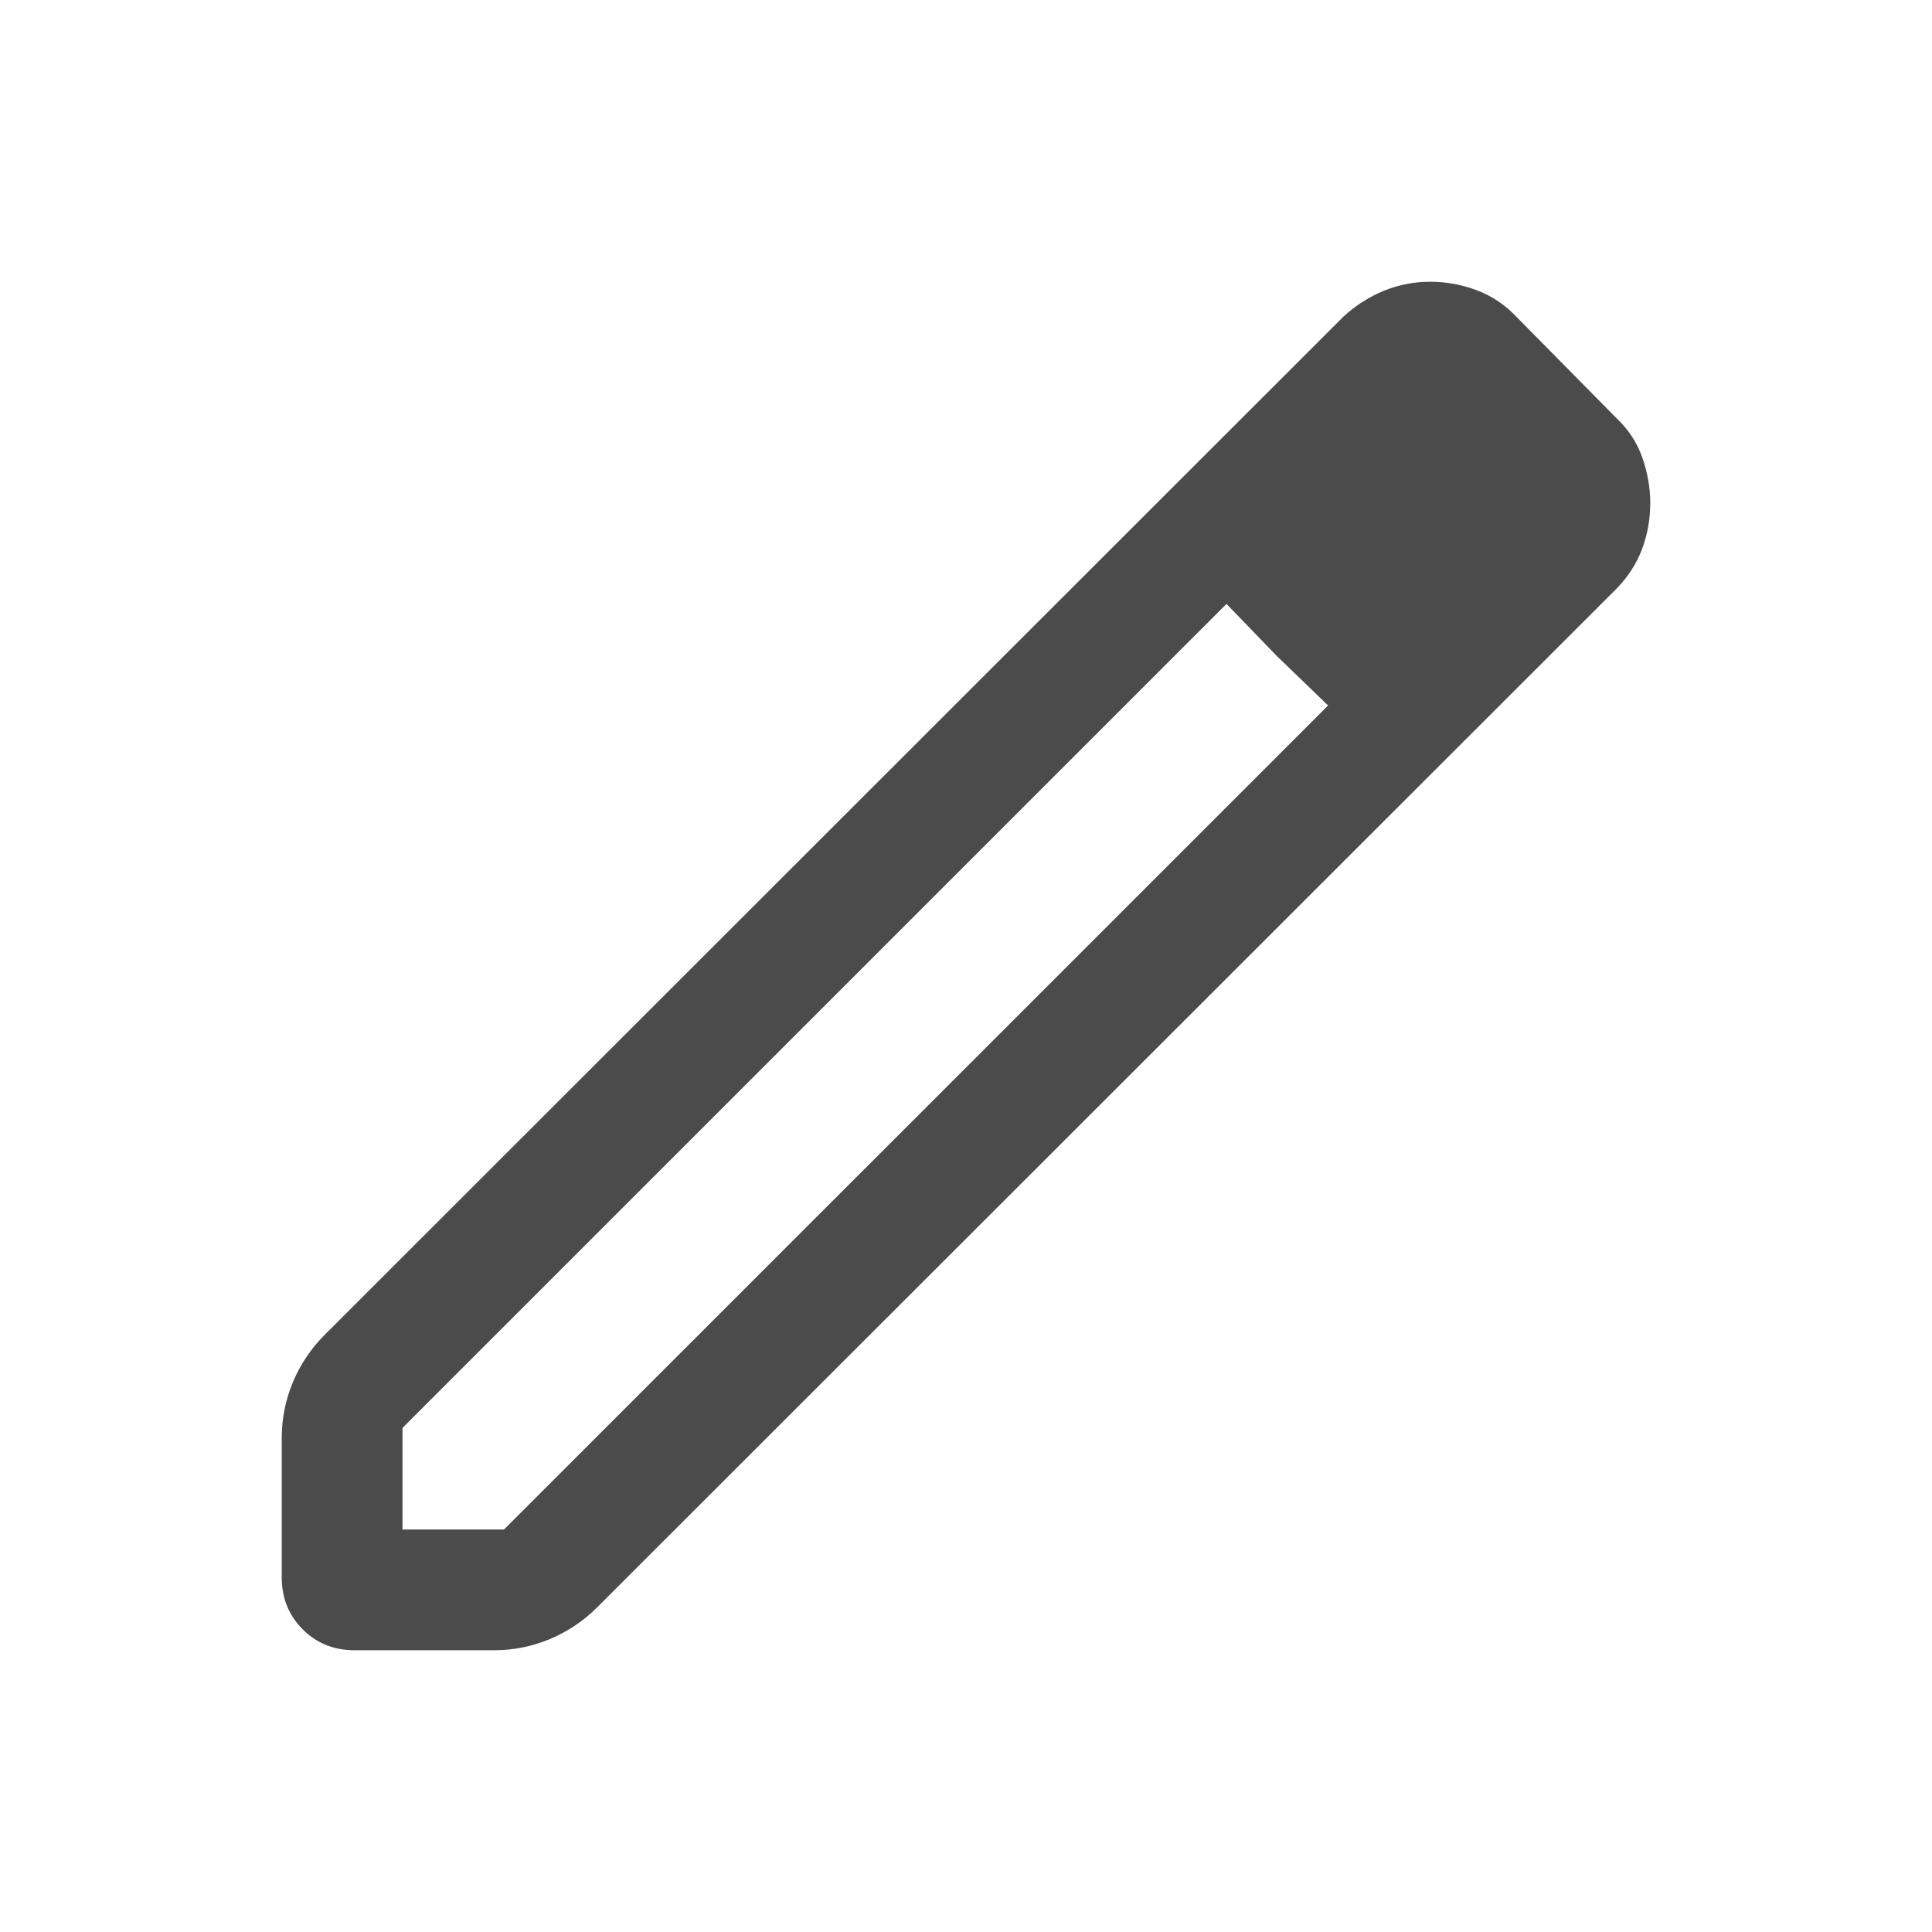
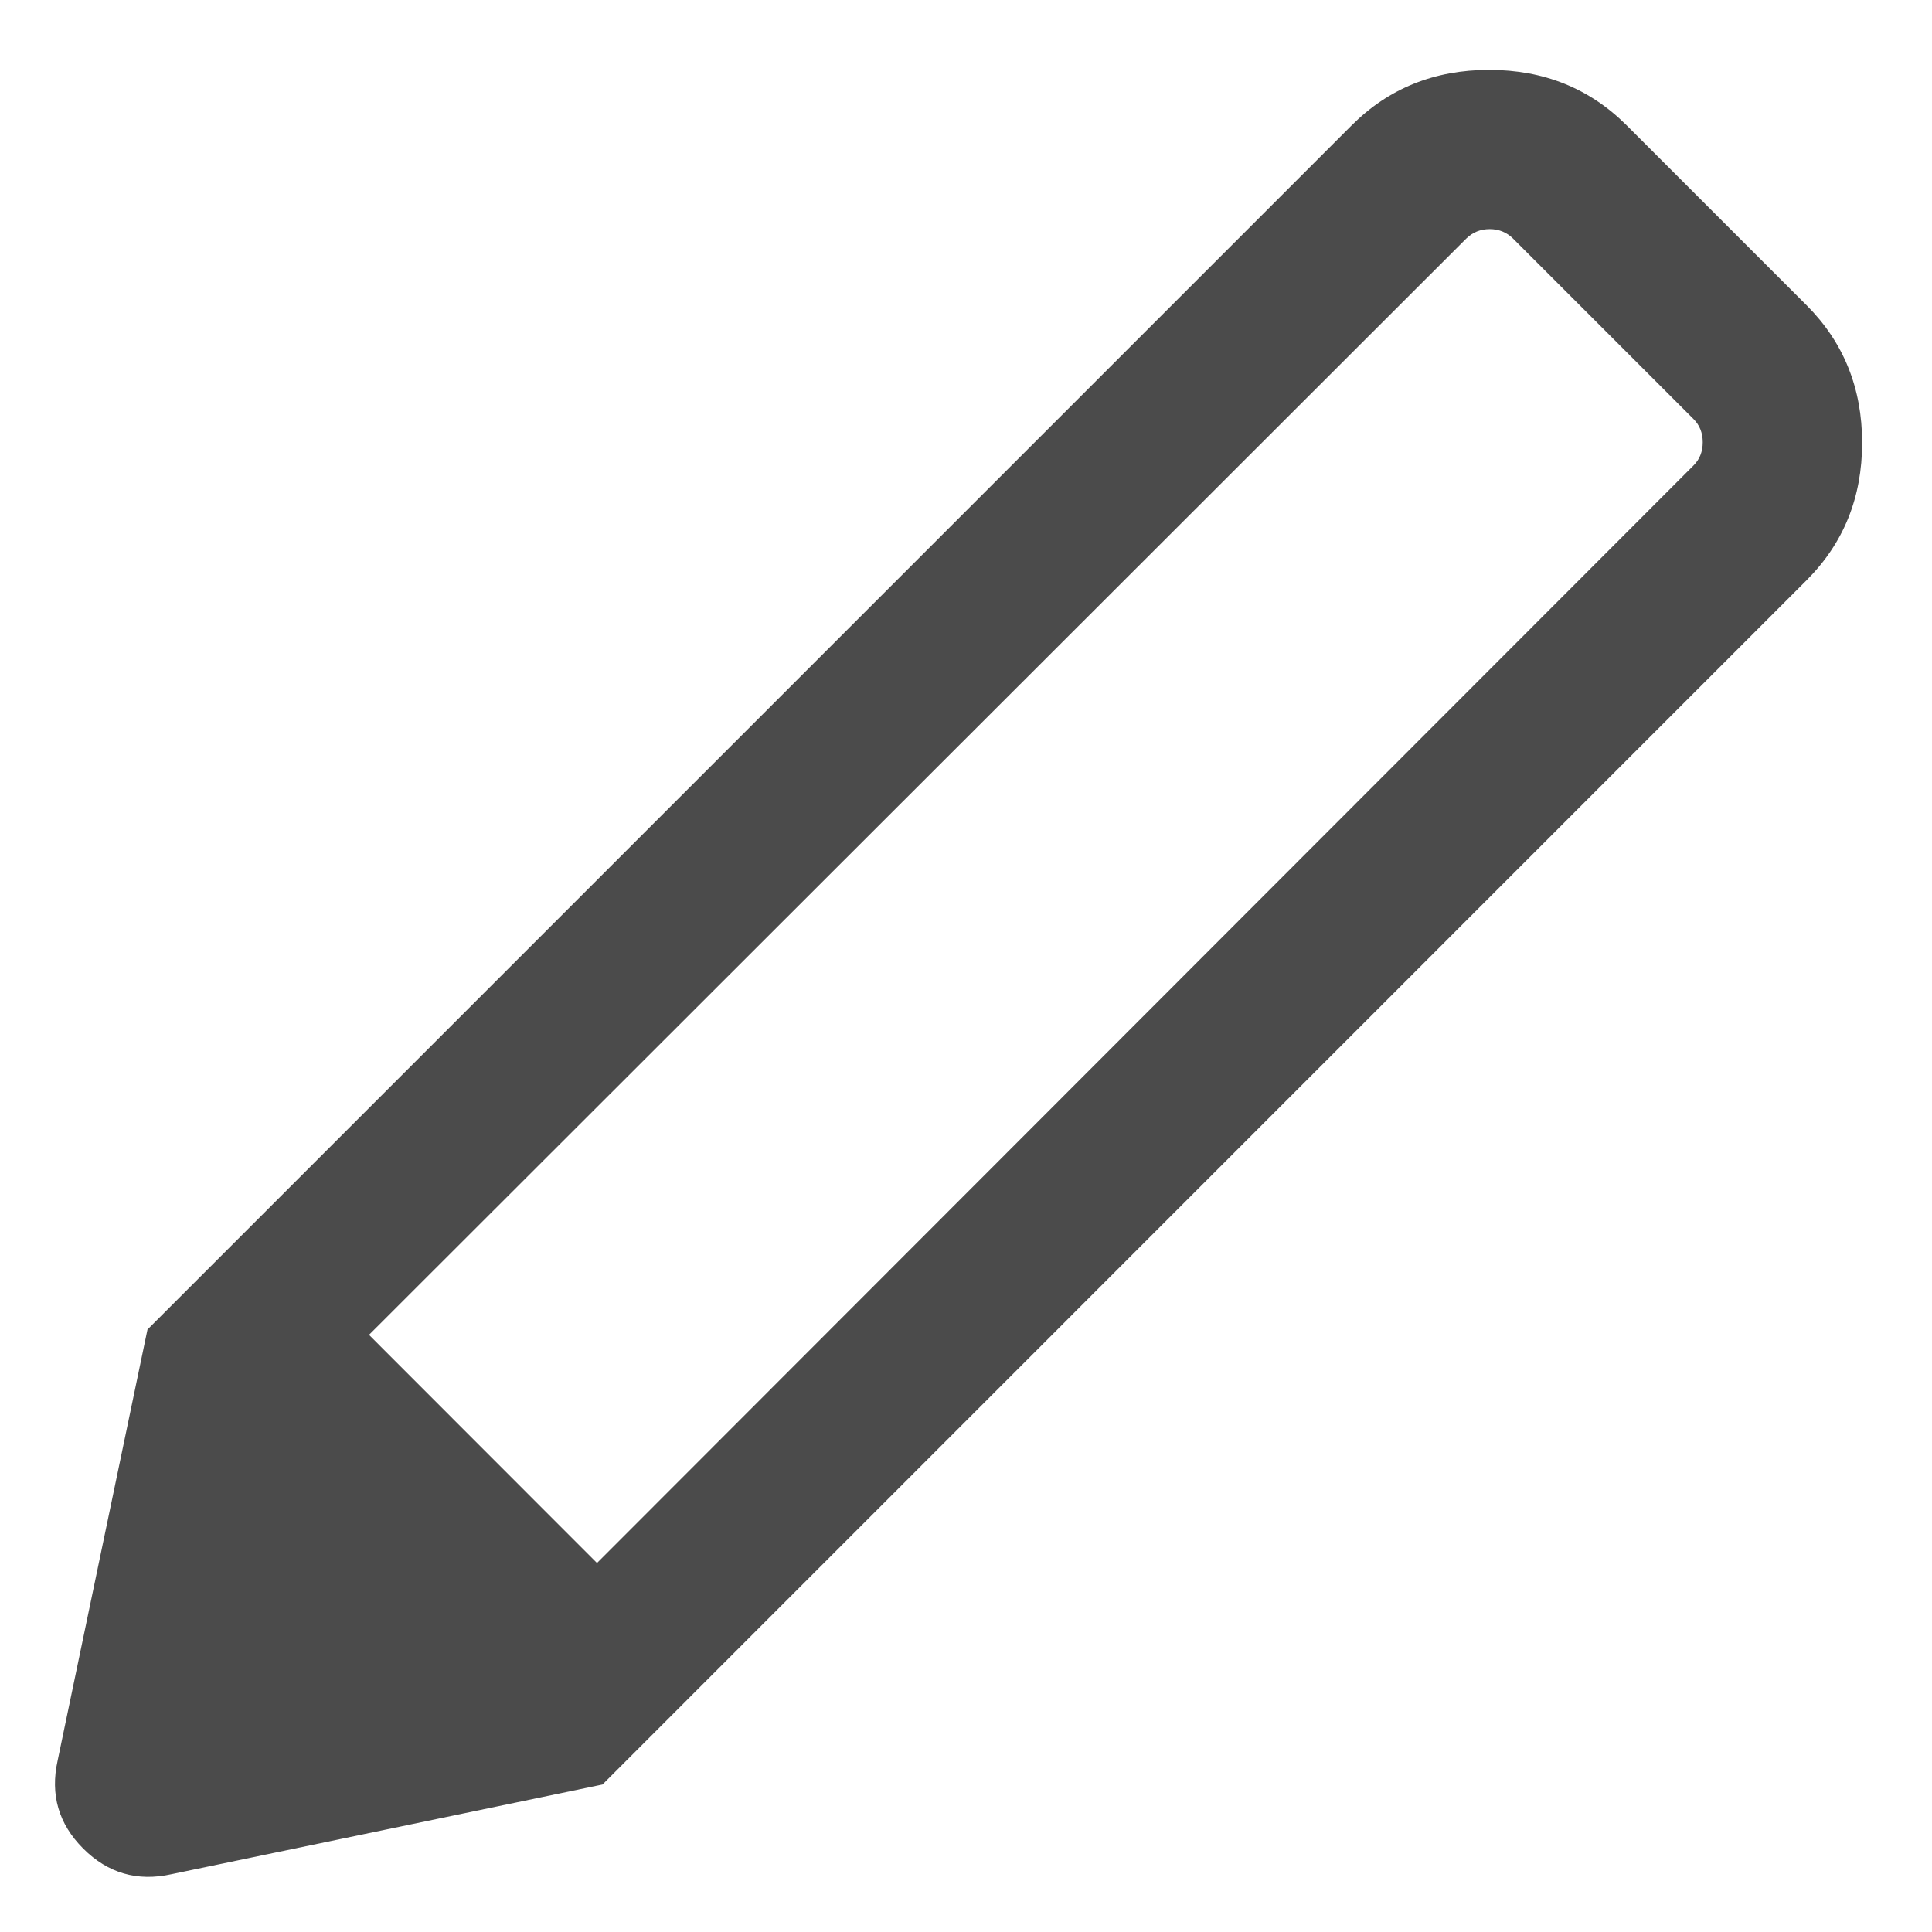
- <svg xmlns="http://www.w3.org/2000/svg" width="24" height="24" viewBox="0 0 24 24" fill="none">
-   <mask id="mask0_688_3769" style="mask-type:alpha" maskUnits="userSpaceOnUse" x="0" y="0" width="24" height="24">
-     <rect width="24" height="24" fill="#D9D9D9" />
-   </mask>
-   <g mask="url(#mask0_688_3769)">
-     <path d="M5 19H6.261L16.498 8.764L15.236 7.502L5 17.738V19ZM4.404 20.5C4.148 20.5 3.933 20.413 3.76 20.24C3.587 20.067 3.5 19.852 3.5 19.596V17.863C3.5 17.62 3.547 17.387 3.64 17.166C3.734 16.945 3.863 16.753 4.027 16.588L16.691 3.931C16.842 3.793 17.009 3.687 17.191 3.612C17.374 3.538 17.566 3.5 17.766 3.5C17.967 3.5 18.161 3.536 18.349 3.607C18.537 3.678 18.703 3.791 18.848 3.946L20.069 5.183C20.224 5.328 20.335 5.494 20.401 5.683C20.467 5.871 20.5 6.06 20.5 6.248C20.5 6.449 20.466 6.641 20.397 6.824C20.328 7.007 20.219 7.174 20.069 7.325L7.412 19.973C7.247 20.137 7.055 20.266 6.834 20.36C6.613 20.453 6.38 20.5 6.136 20.5H4.404ZM15.856 8.144L15.236 7.502L16.498 8.764L15.856 8.144Z" fill="#4B4B4B" />
-   </g>
+ <svg xmlns="http://www.w3.org/2000/svg" width="12" height="12" viewBox="0 0 12 12" fill="none">
+   <path d="M1.065 11.641C0.853 11.688 0.67 11.635 0.517 11.482C0.364 11.329 0.311 11.147 0.358 10.935L0.916 8.258L3.742 11.084L1.065 11.641ZM3.742 11.084L0.916 8.258L8.396 0.778C8.625 0.549 8.91 0.434 9.249 0.434C9.589 0.434 9.873 0.549 10.103 0.778L11.221 1.896C11.451 2.126 11.566 2.411 11.566 2.75C11.566 3.09 11.451 3.374 11.221 3.604L3.742 11.084ZM9.108 1.481L2.292 8.291L3.708 9.708L10.519 2.891C10.557 2.853 10.576 2.805 10.576 2.747C10.576 2.689 10.557 2.641 10.519 2.603L9.397 1.481C9.358 1.443 9.31 1.423 9.253 1.423C9.195 1.423 9.147 1.443 9.108 1.481Z" fill="#4B4B4B" />
</svg>
